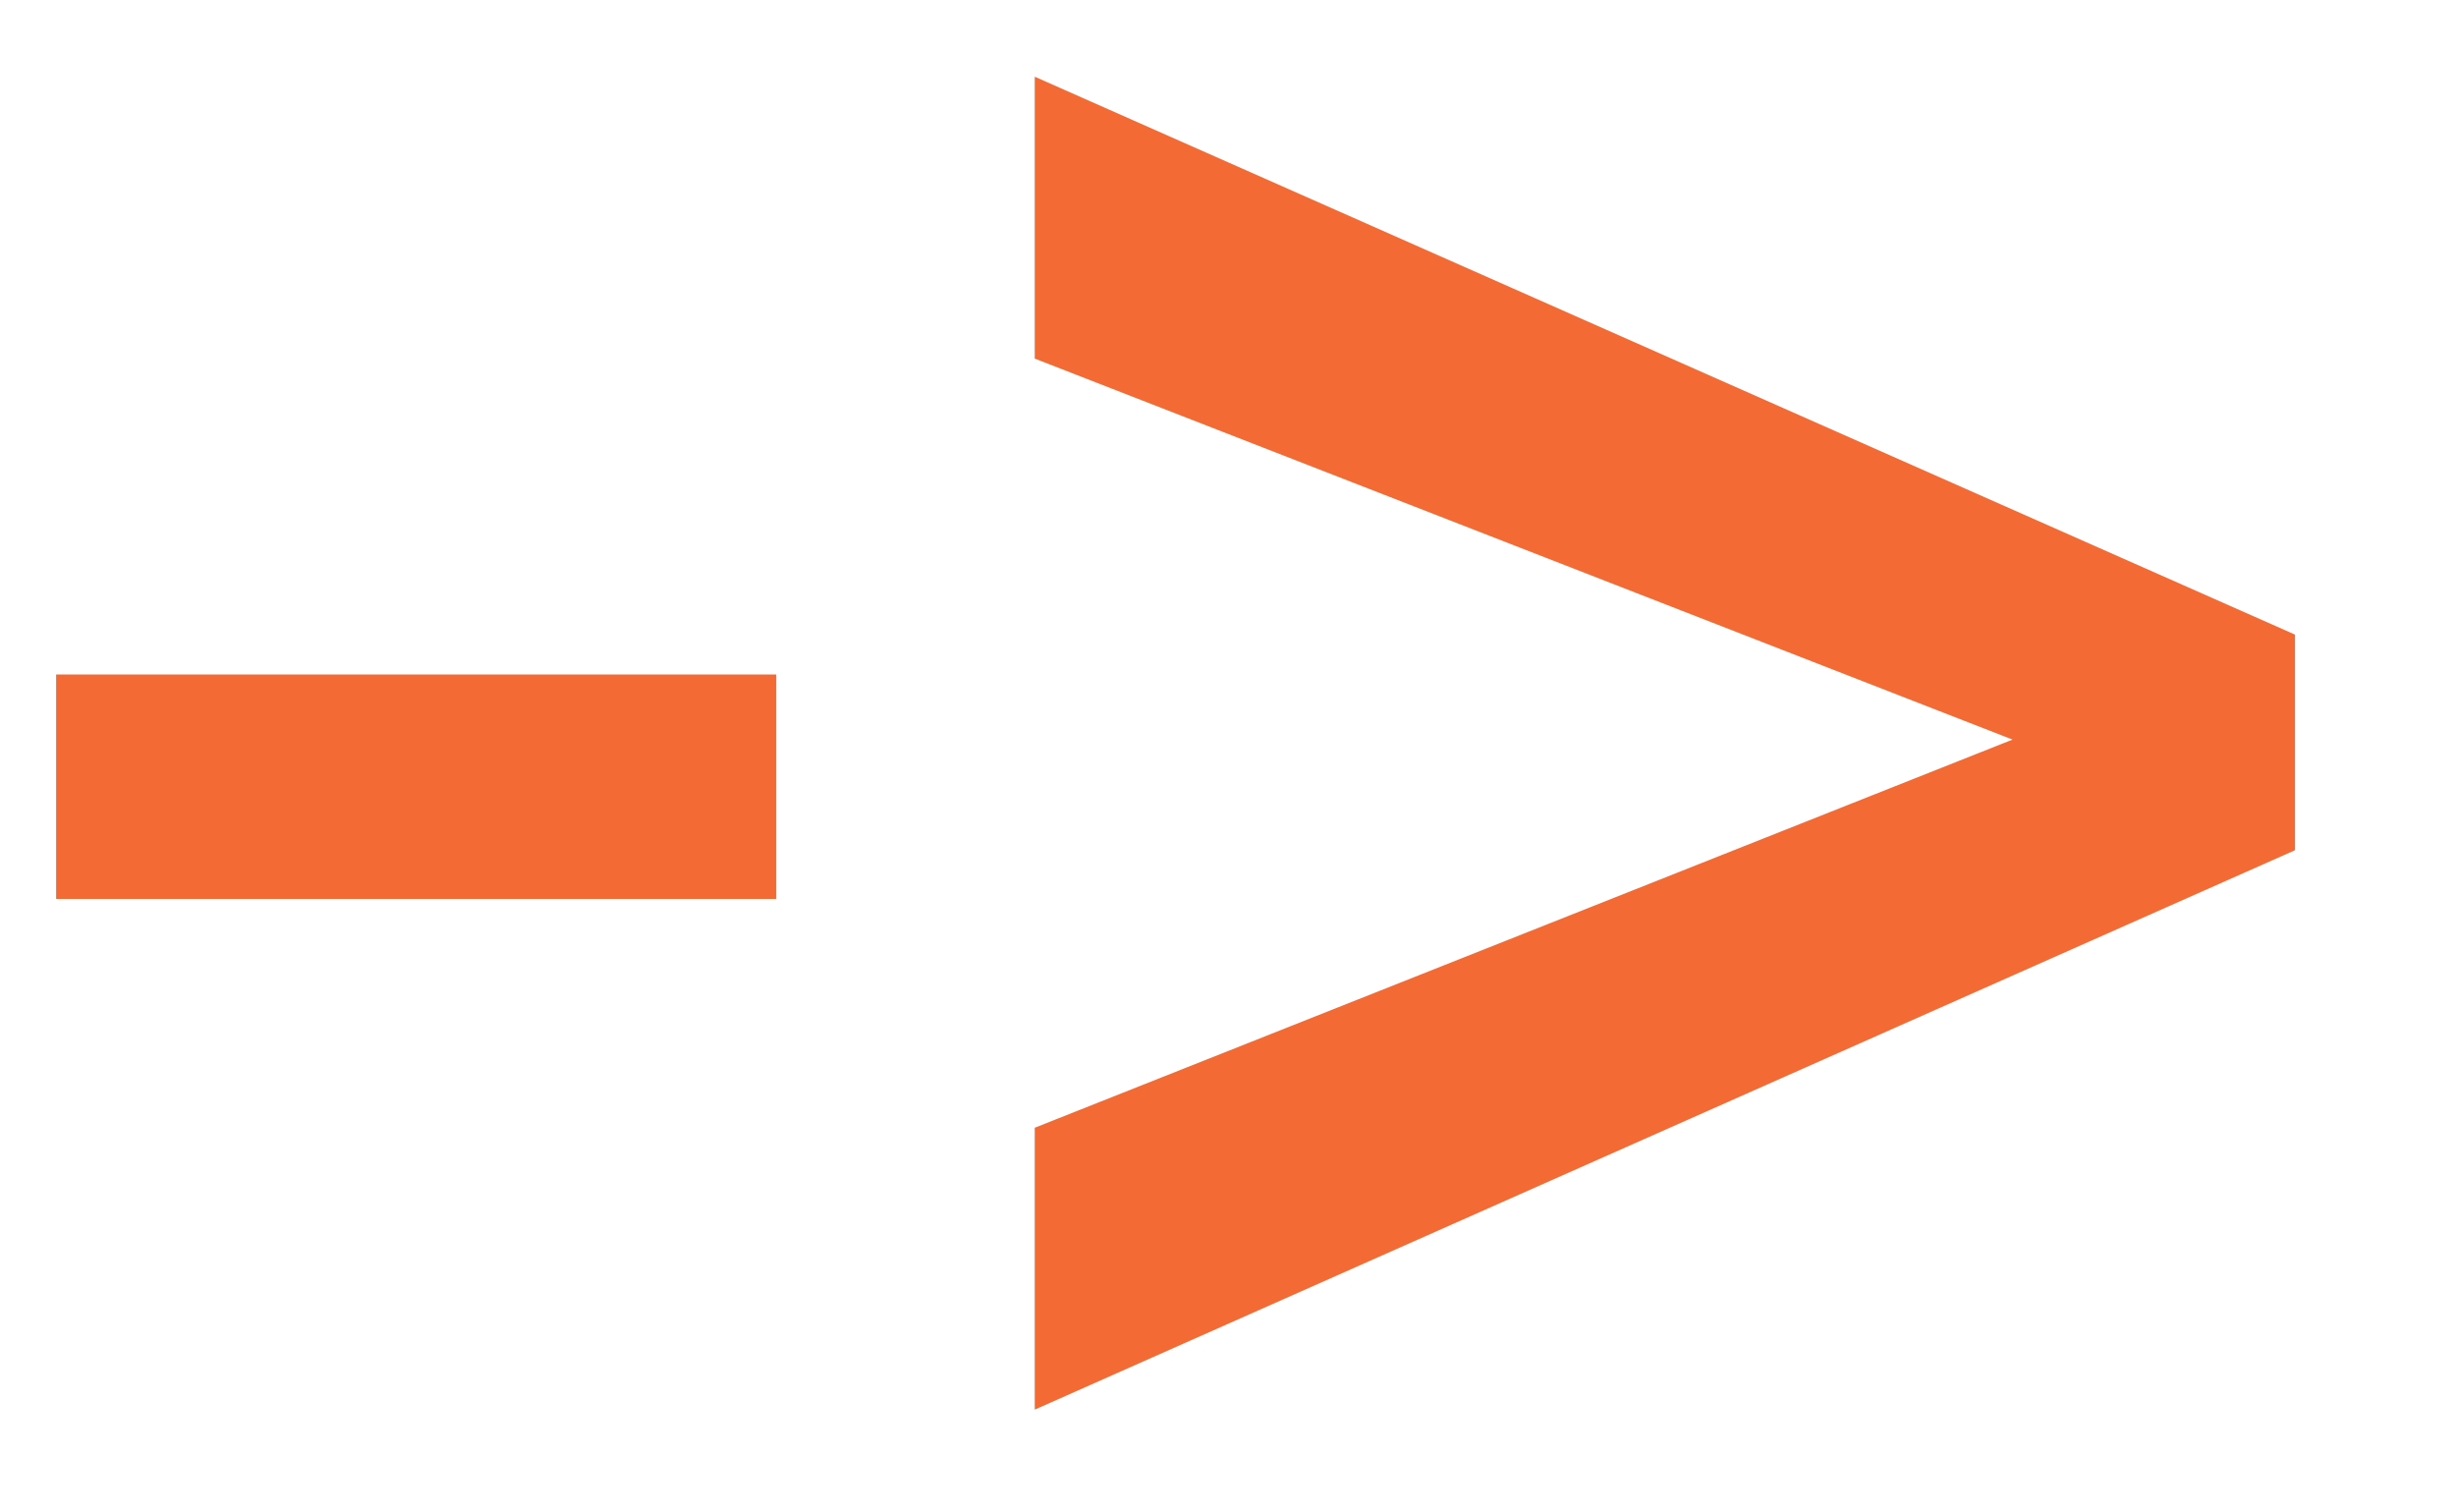
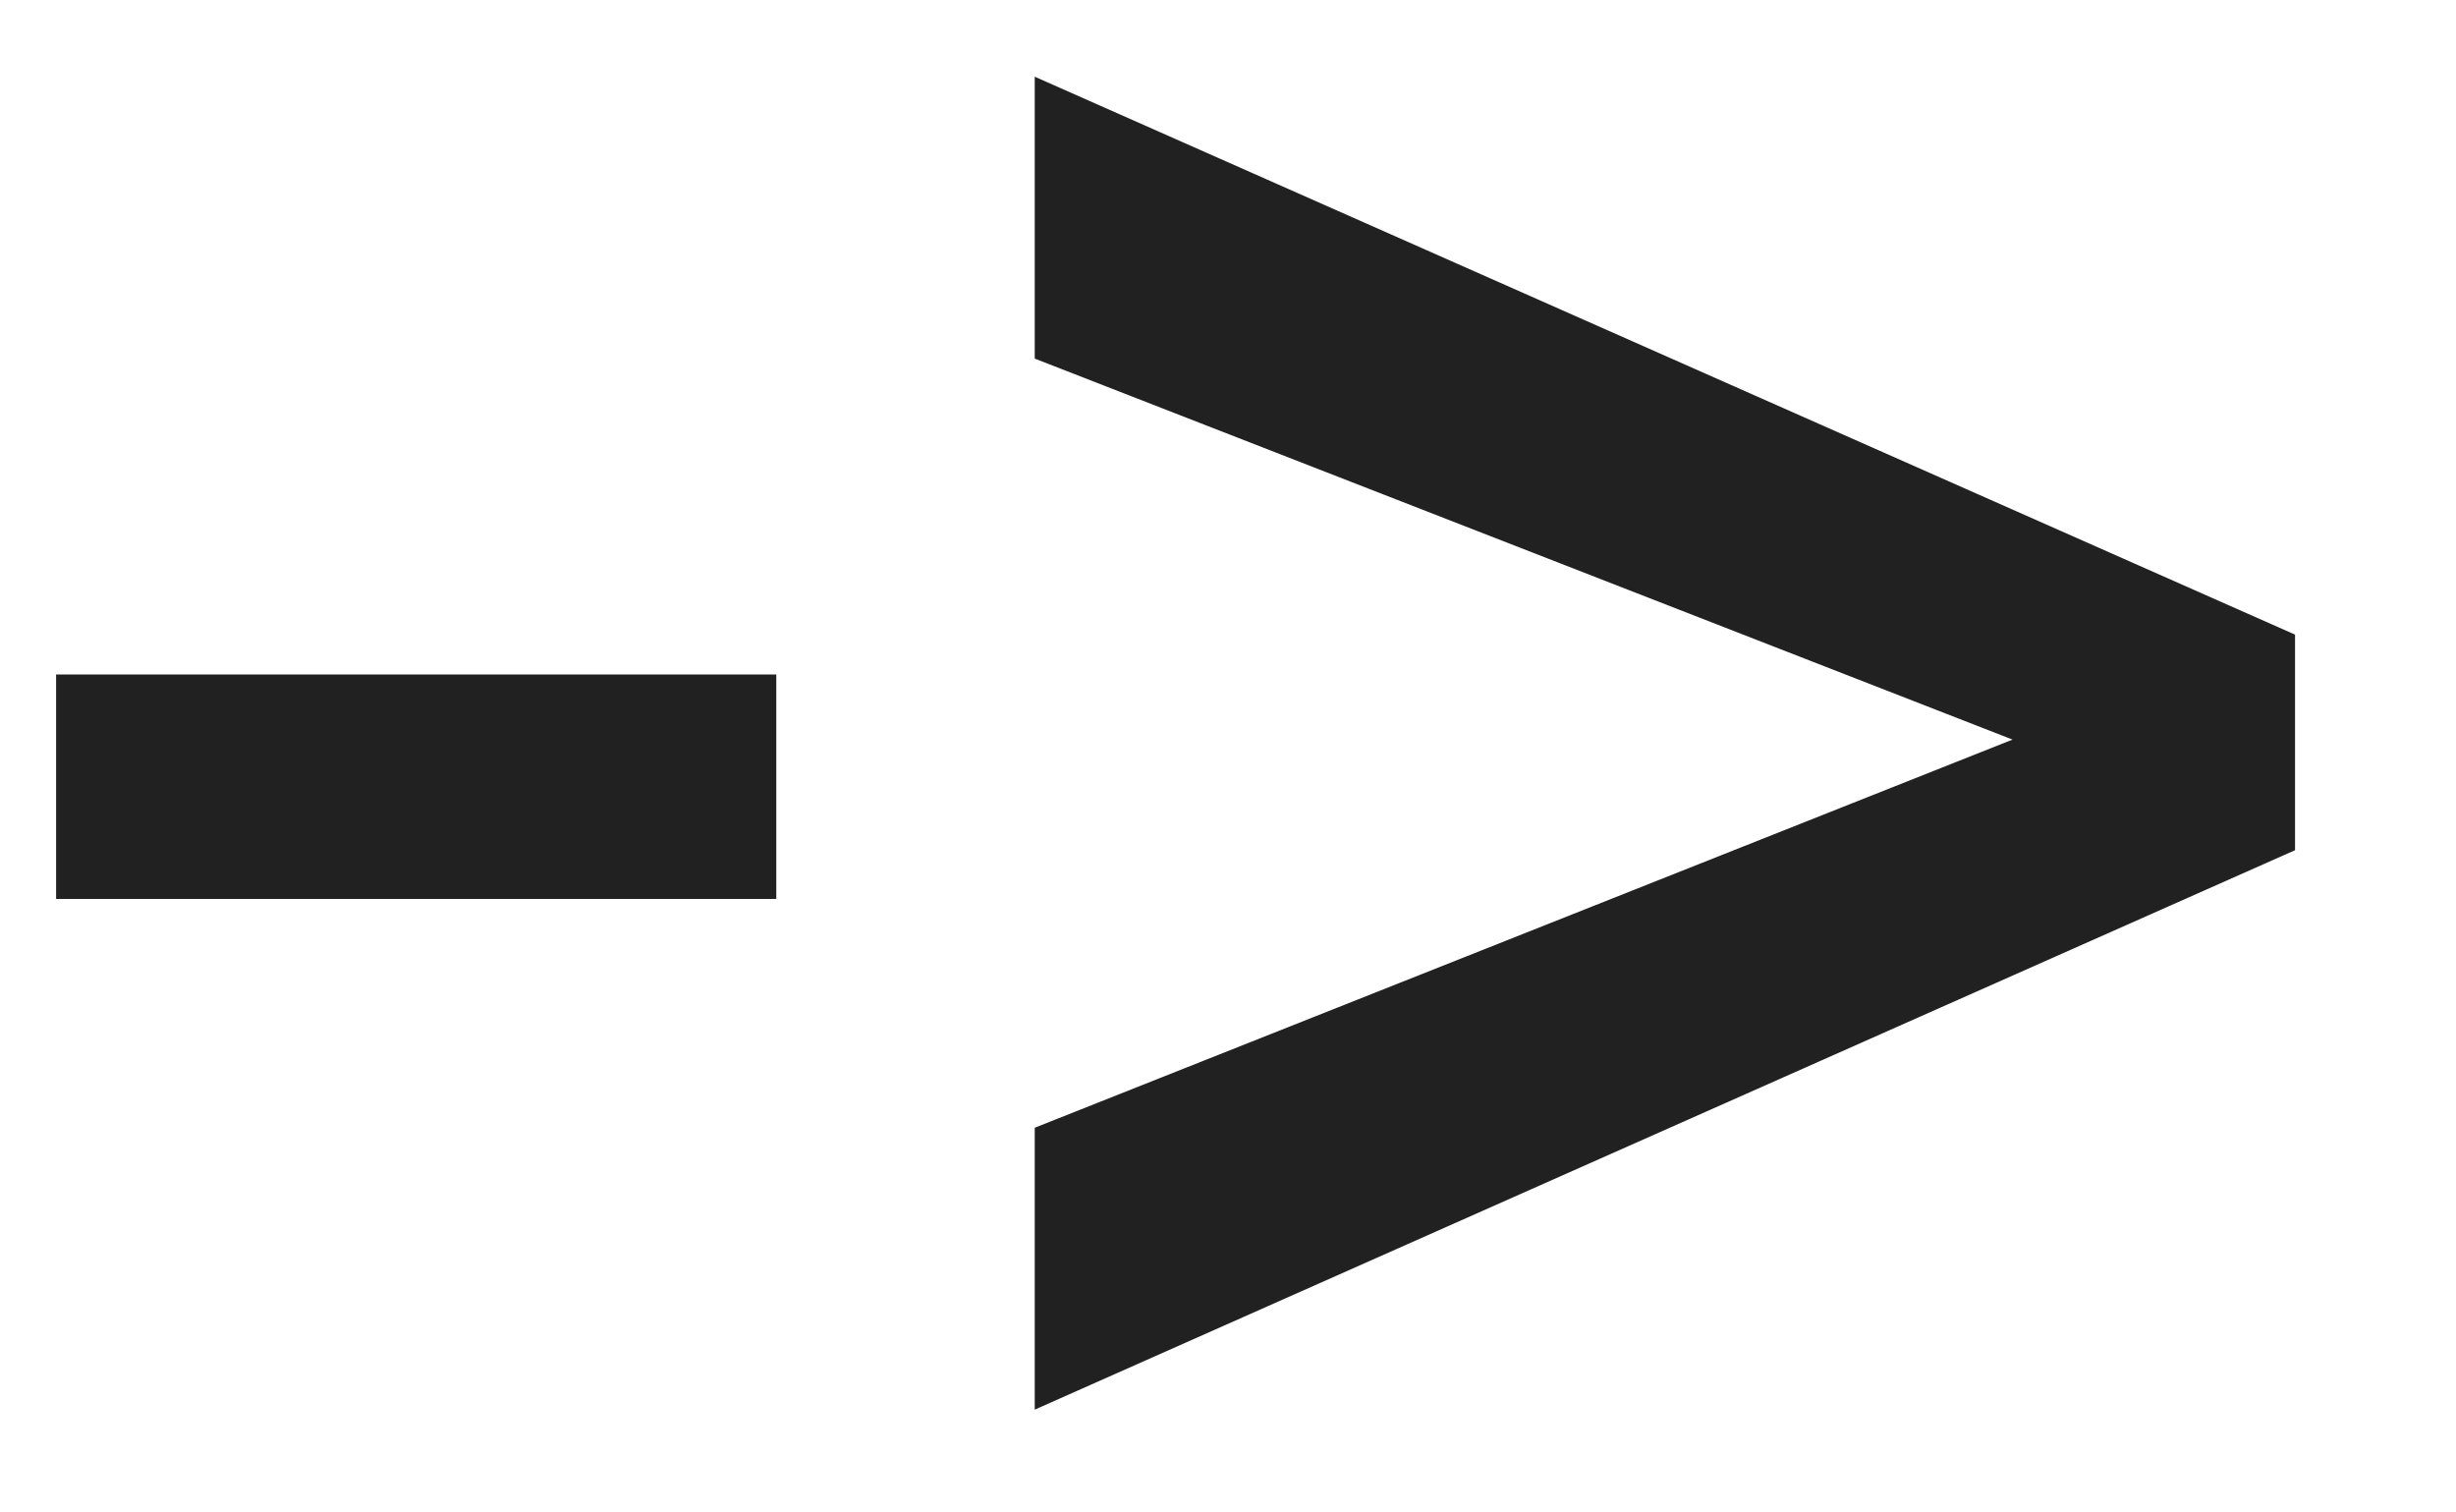
<svg xmlns="http://www.w3.org/2000/svg" width="13" height="8" viewBox="0 0 13 8" fill="none">
-   <path d="M4.109 3.57V4.758H0.297V3.57H4.109ZM11.031 4.062L5.477 1.898V0.406L12.148 3.359V4.273L11.031 4.062ZM5.477 5.969L11.047 3.758L12.148 3.594V4.5L5.477 7.461V5.969Z" fill="#F46A35" />
+   <path d="M4.109 3.57V4.758H0.297V3.57H4.109ZM11.031 4.062L5.477 1.898V0.406L12.148 3.359V4.273L11.031 4.062ZM5.477 5.969L11.047 3.758L12.148 3.594V4.5L5.477 7.461V5.969Z" fill="#212121" />
</svg>
